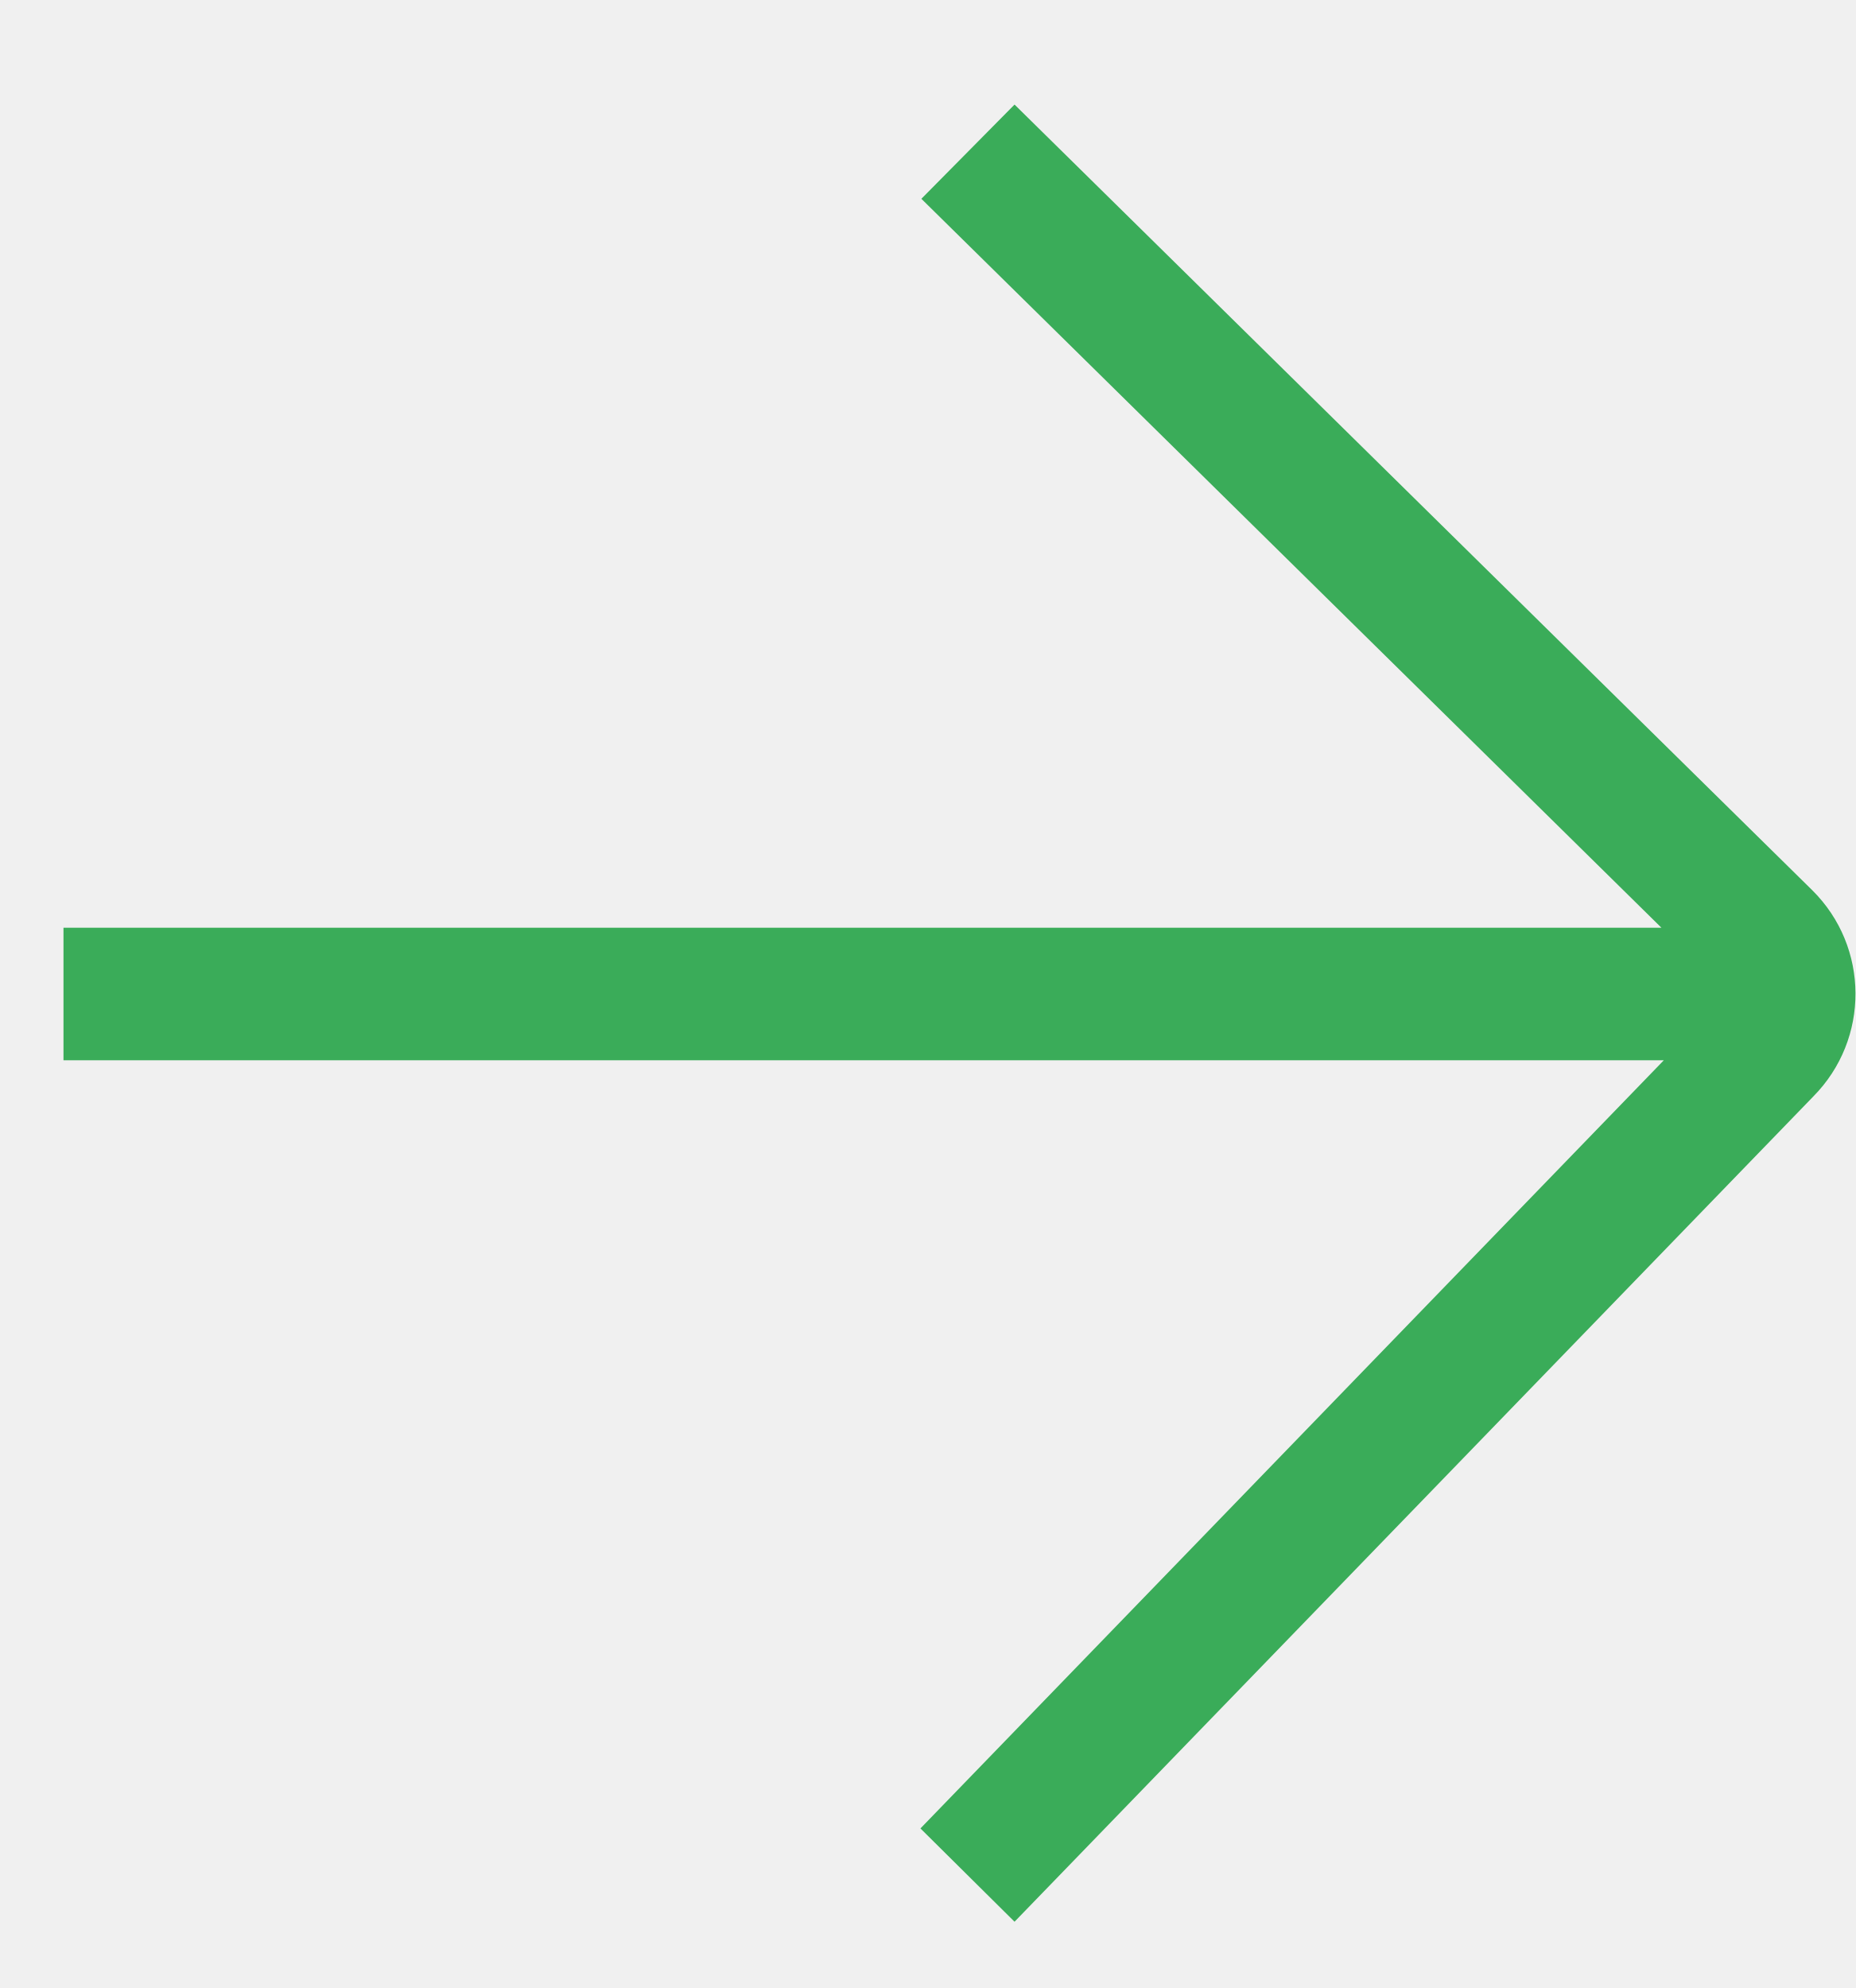
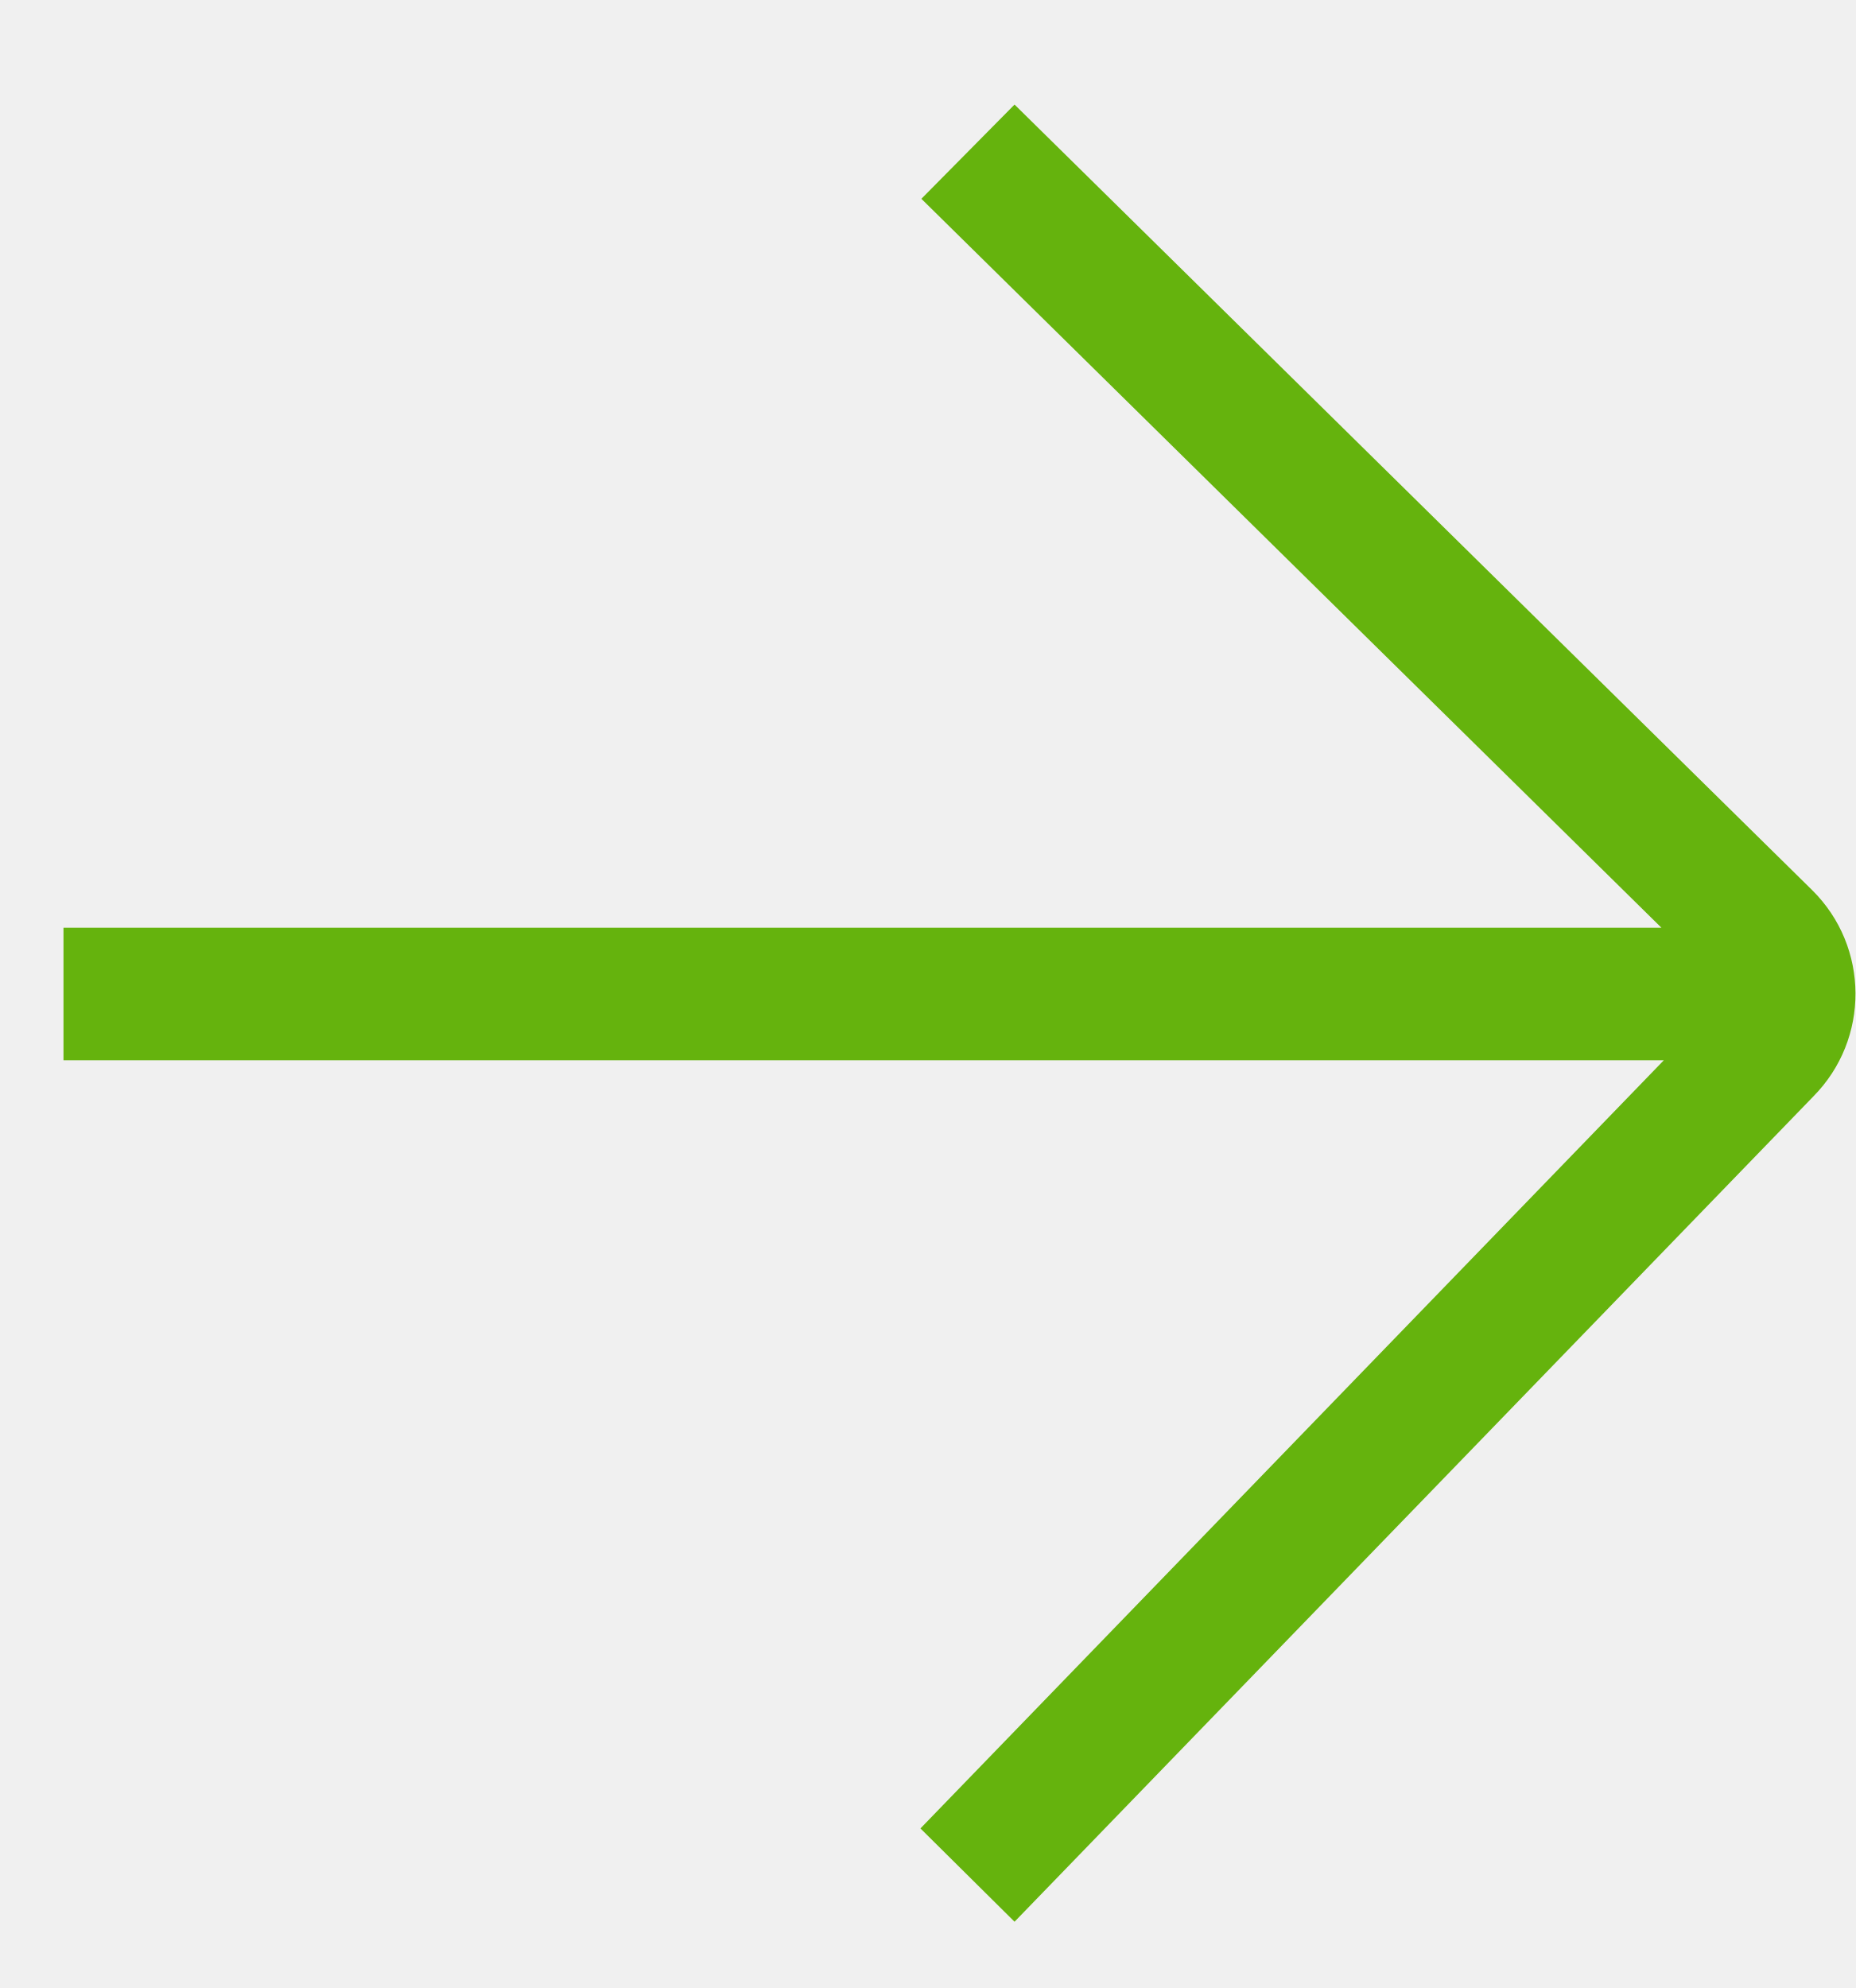
<svg xmlns="http://www.w3.org/2000/svg" xmlns:xlink="http://www.w3.org/1999/xlink" width="14px" height="15px" viewBox="0 0 14 15" version="1.1">
  <defs>
    <path d="M12.536,7 L6.952,1.5 L7.655,0.789 L13.674,6.717 C14.106,7.145 14.109,7.841 13.682,8.273 L7.655,14.5 L6.945,13.796 L12.554,8 L0.479,8 L0.479,7 L12.536,7 Z" id="path-1" />
  </defs>
  <g id="Landing-Page" stroke="none" stroke-width="1" fill="none" fill-rule="evenodd">
    <g id="WhitePage_Landing" transform="translate(-882, -2506)">
      <g id="footer" transform="translate(225, 2148)">
        <g id="Button/06Flat+Icon/Big/Icon_right" transform="translate(445, 355)">
          <g id="icon" transform="translate(212, 3)">
            <mask id="mask-2" fill="white">
              <use xlink:href="#path-1" />
            </mask>
-             <use id="Mask" fill="#3AAC59" fill-rule="nonzero" xlink:href="#path-1" />
+             <use id="Mask" fill="#65b30d" fill-rule="nonzero" xlink:href="#path-1" />
          </g>
        </g>
      </g>
    </g>
  </g>
</svg>
